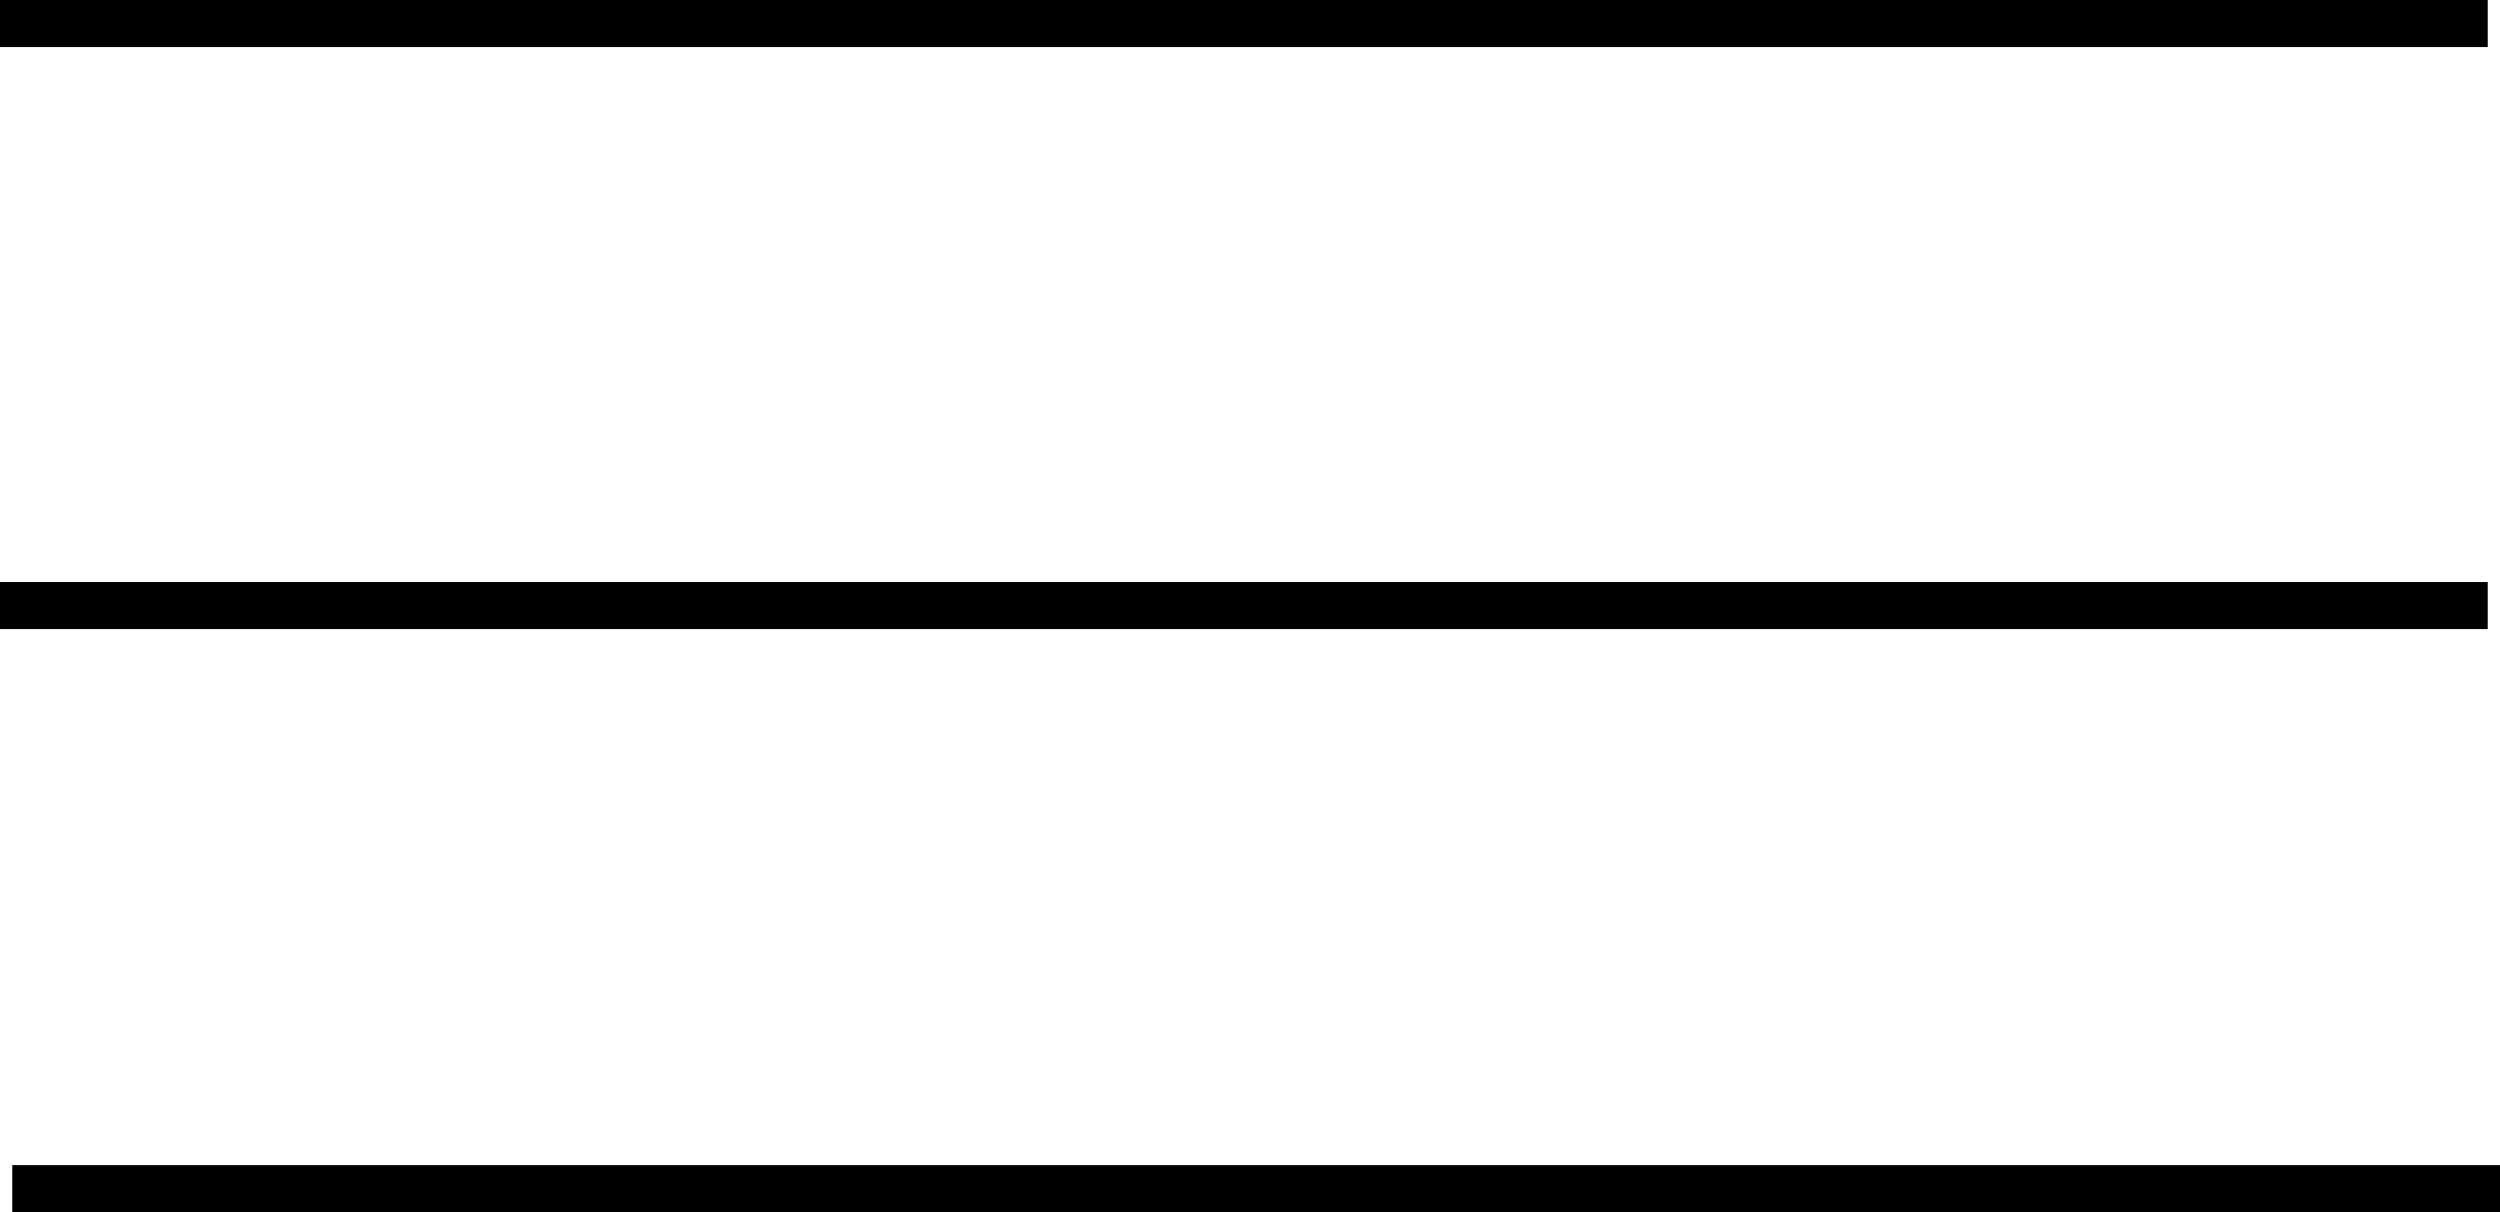
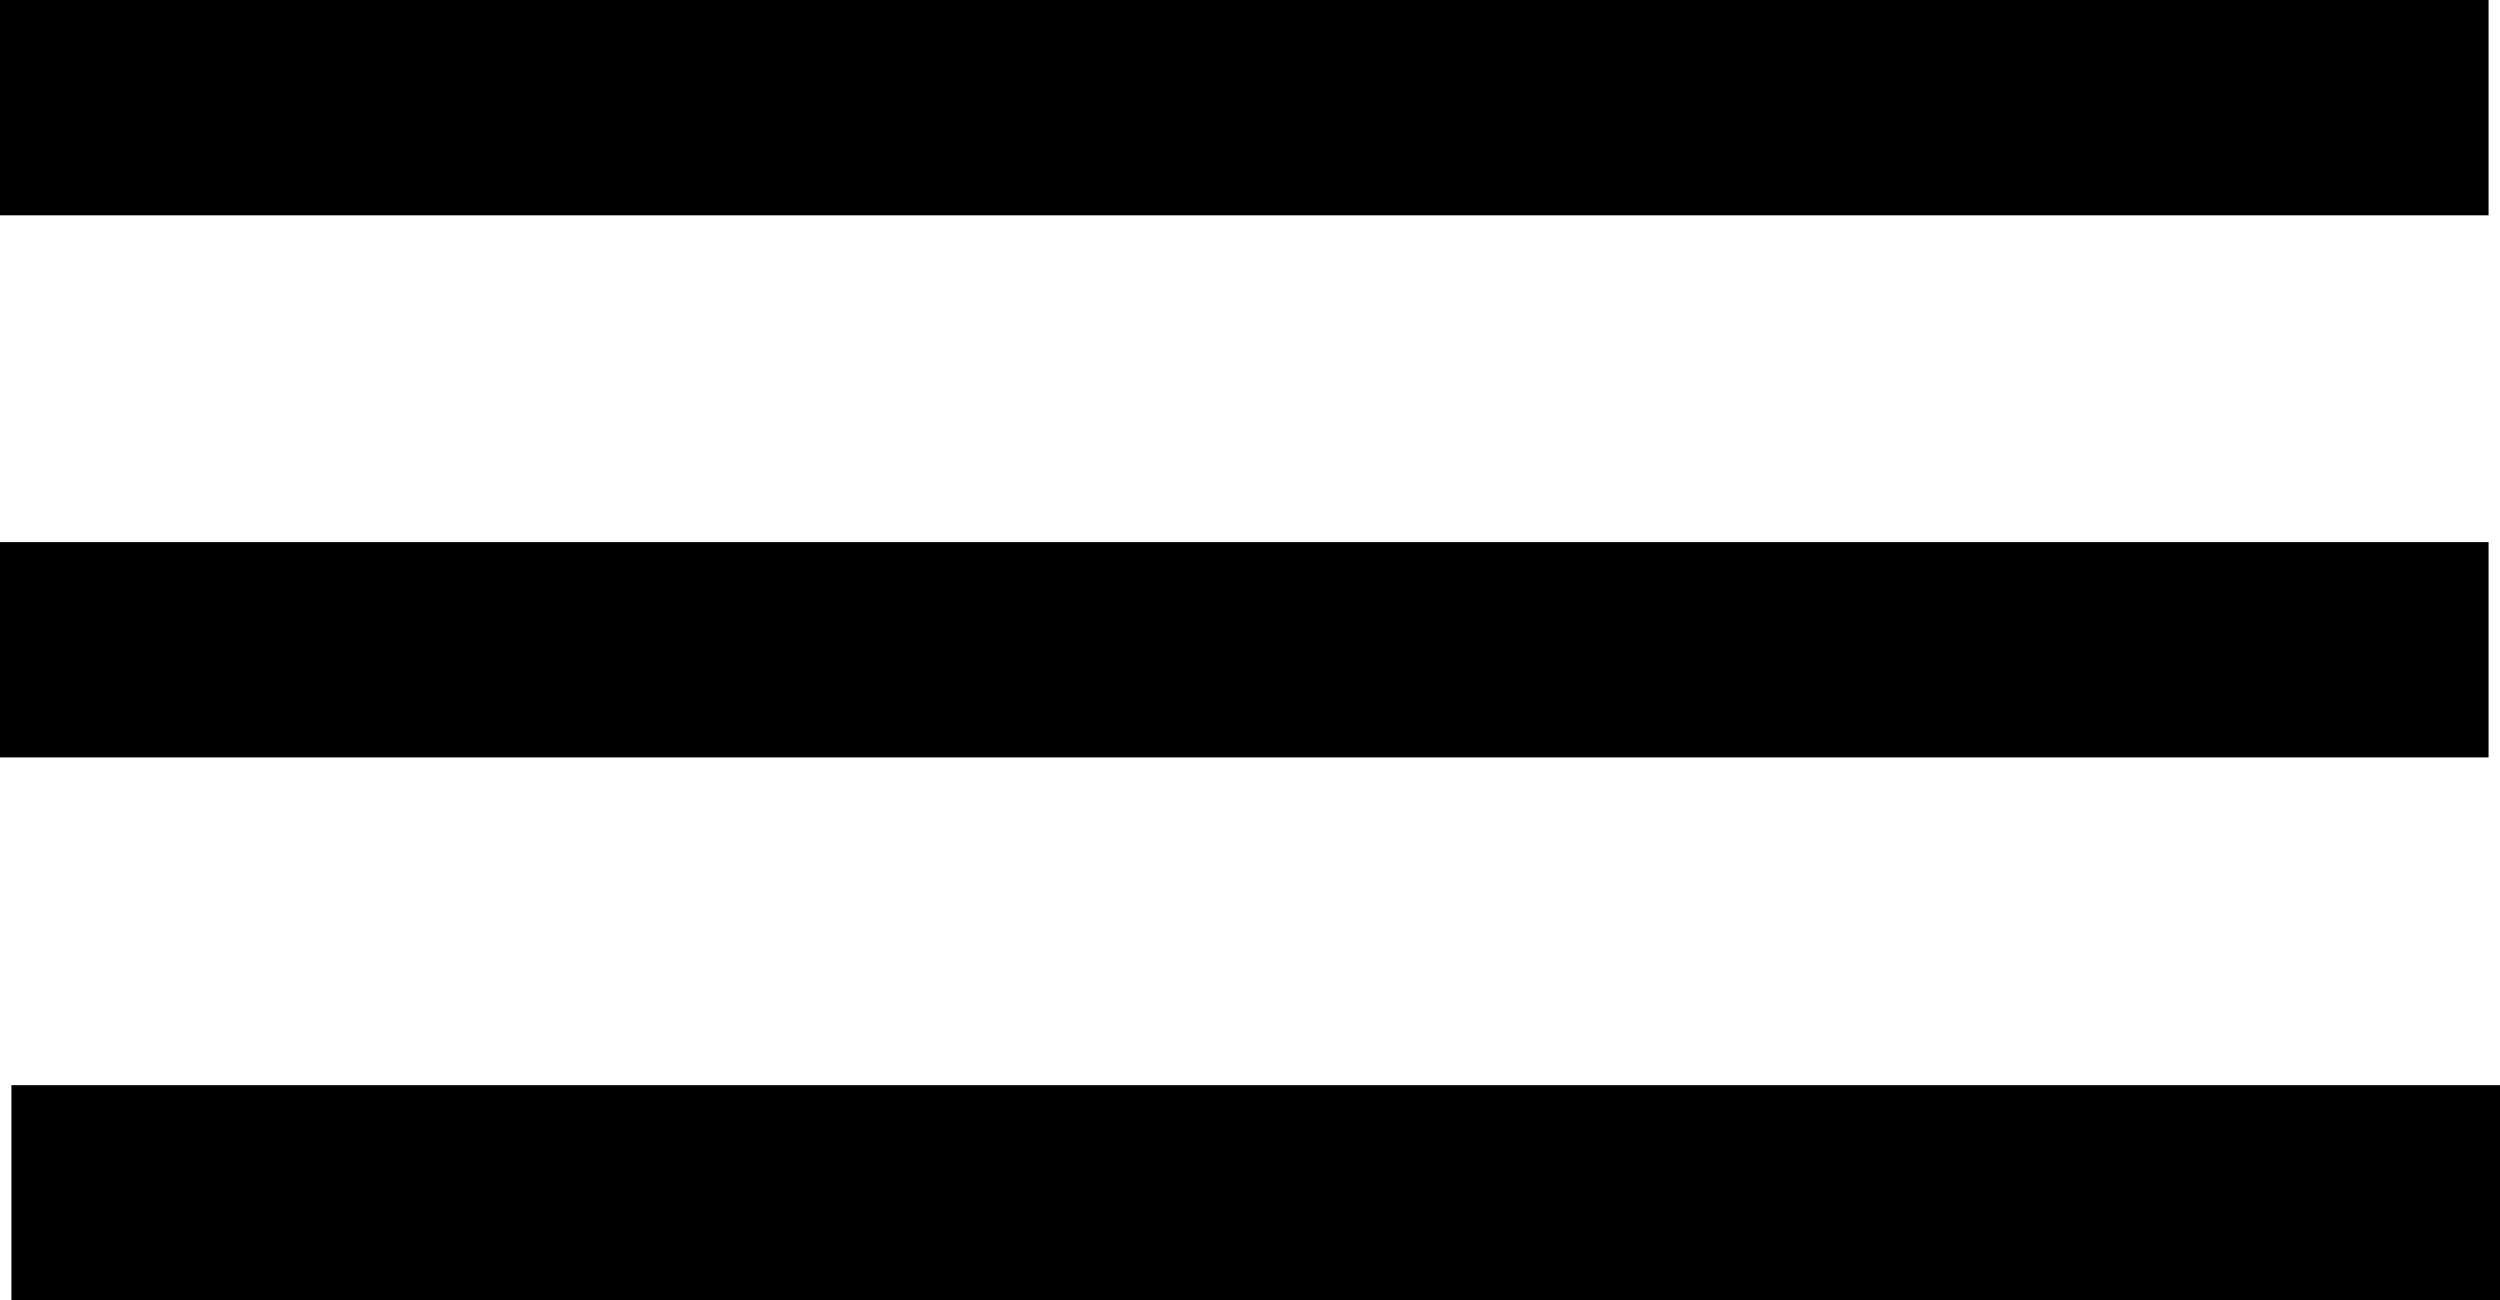
- <svg xmlns="http://www.w3.org/2000/svg" id="Ebene_2" data-name="Ebene 2" viewBox="0 0 24.44 11.84">
+ <svg xmlns="http://www.w3.org/2000/svg" id="Ebene_2" data-name="Ebene 2" viewBox="0 0 26.24 13.64">
+   <defs>
+     <style>
+       .cls-1 {
+         stroke: #000;
+         stroke-miterlimit: 10;
+         stroke-width: 1.8px;
+       }
+     </style>
+   </defs>
  <g id="Ebene_1-2" data-name="Ebene 1">
-     <path d="M0,0h24.32v.46H0v-.46Z" />
-     <path d="M0,5.69h24.32v.46H0v-.46Z" />
-     <path d="M.12,11.39h24.32v.46H.12v-.46Z" />
+     <path class="cls-1" d="M.9.9h24.32v.46H.9v-.46Z" />
+     <path class="cls-1" d="M.9,6.59h24.32v.46H.9v-.46Z" />
+     <path class="cls-1" d="M1.02,12.29h24.32v.46H1.02v-.46Z" />
  </g>
</svg>
